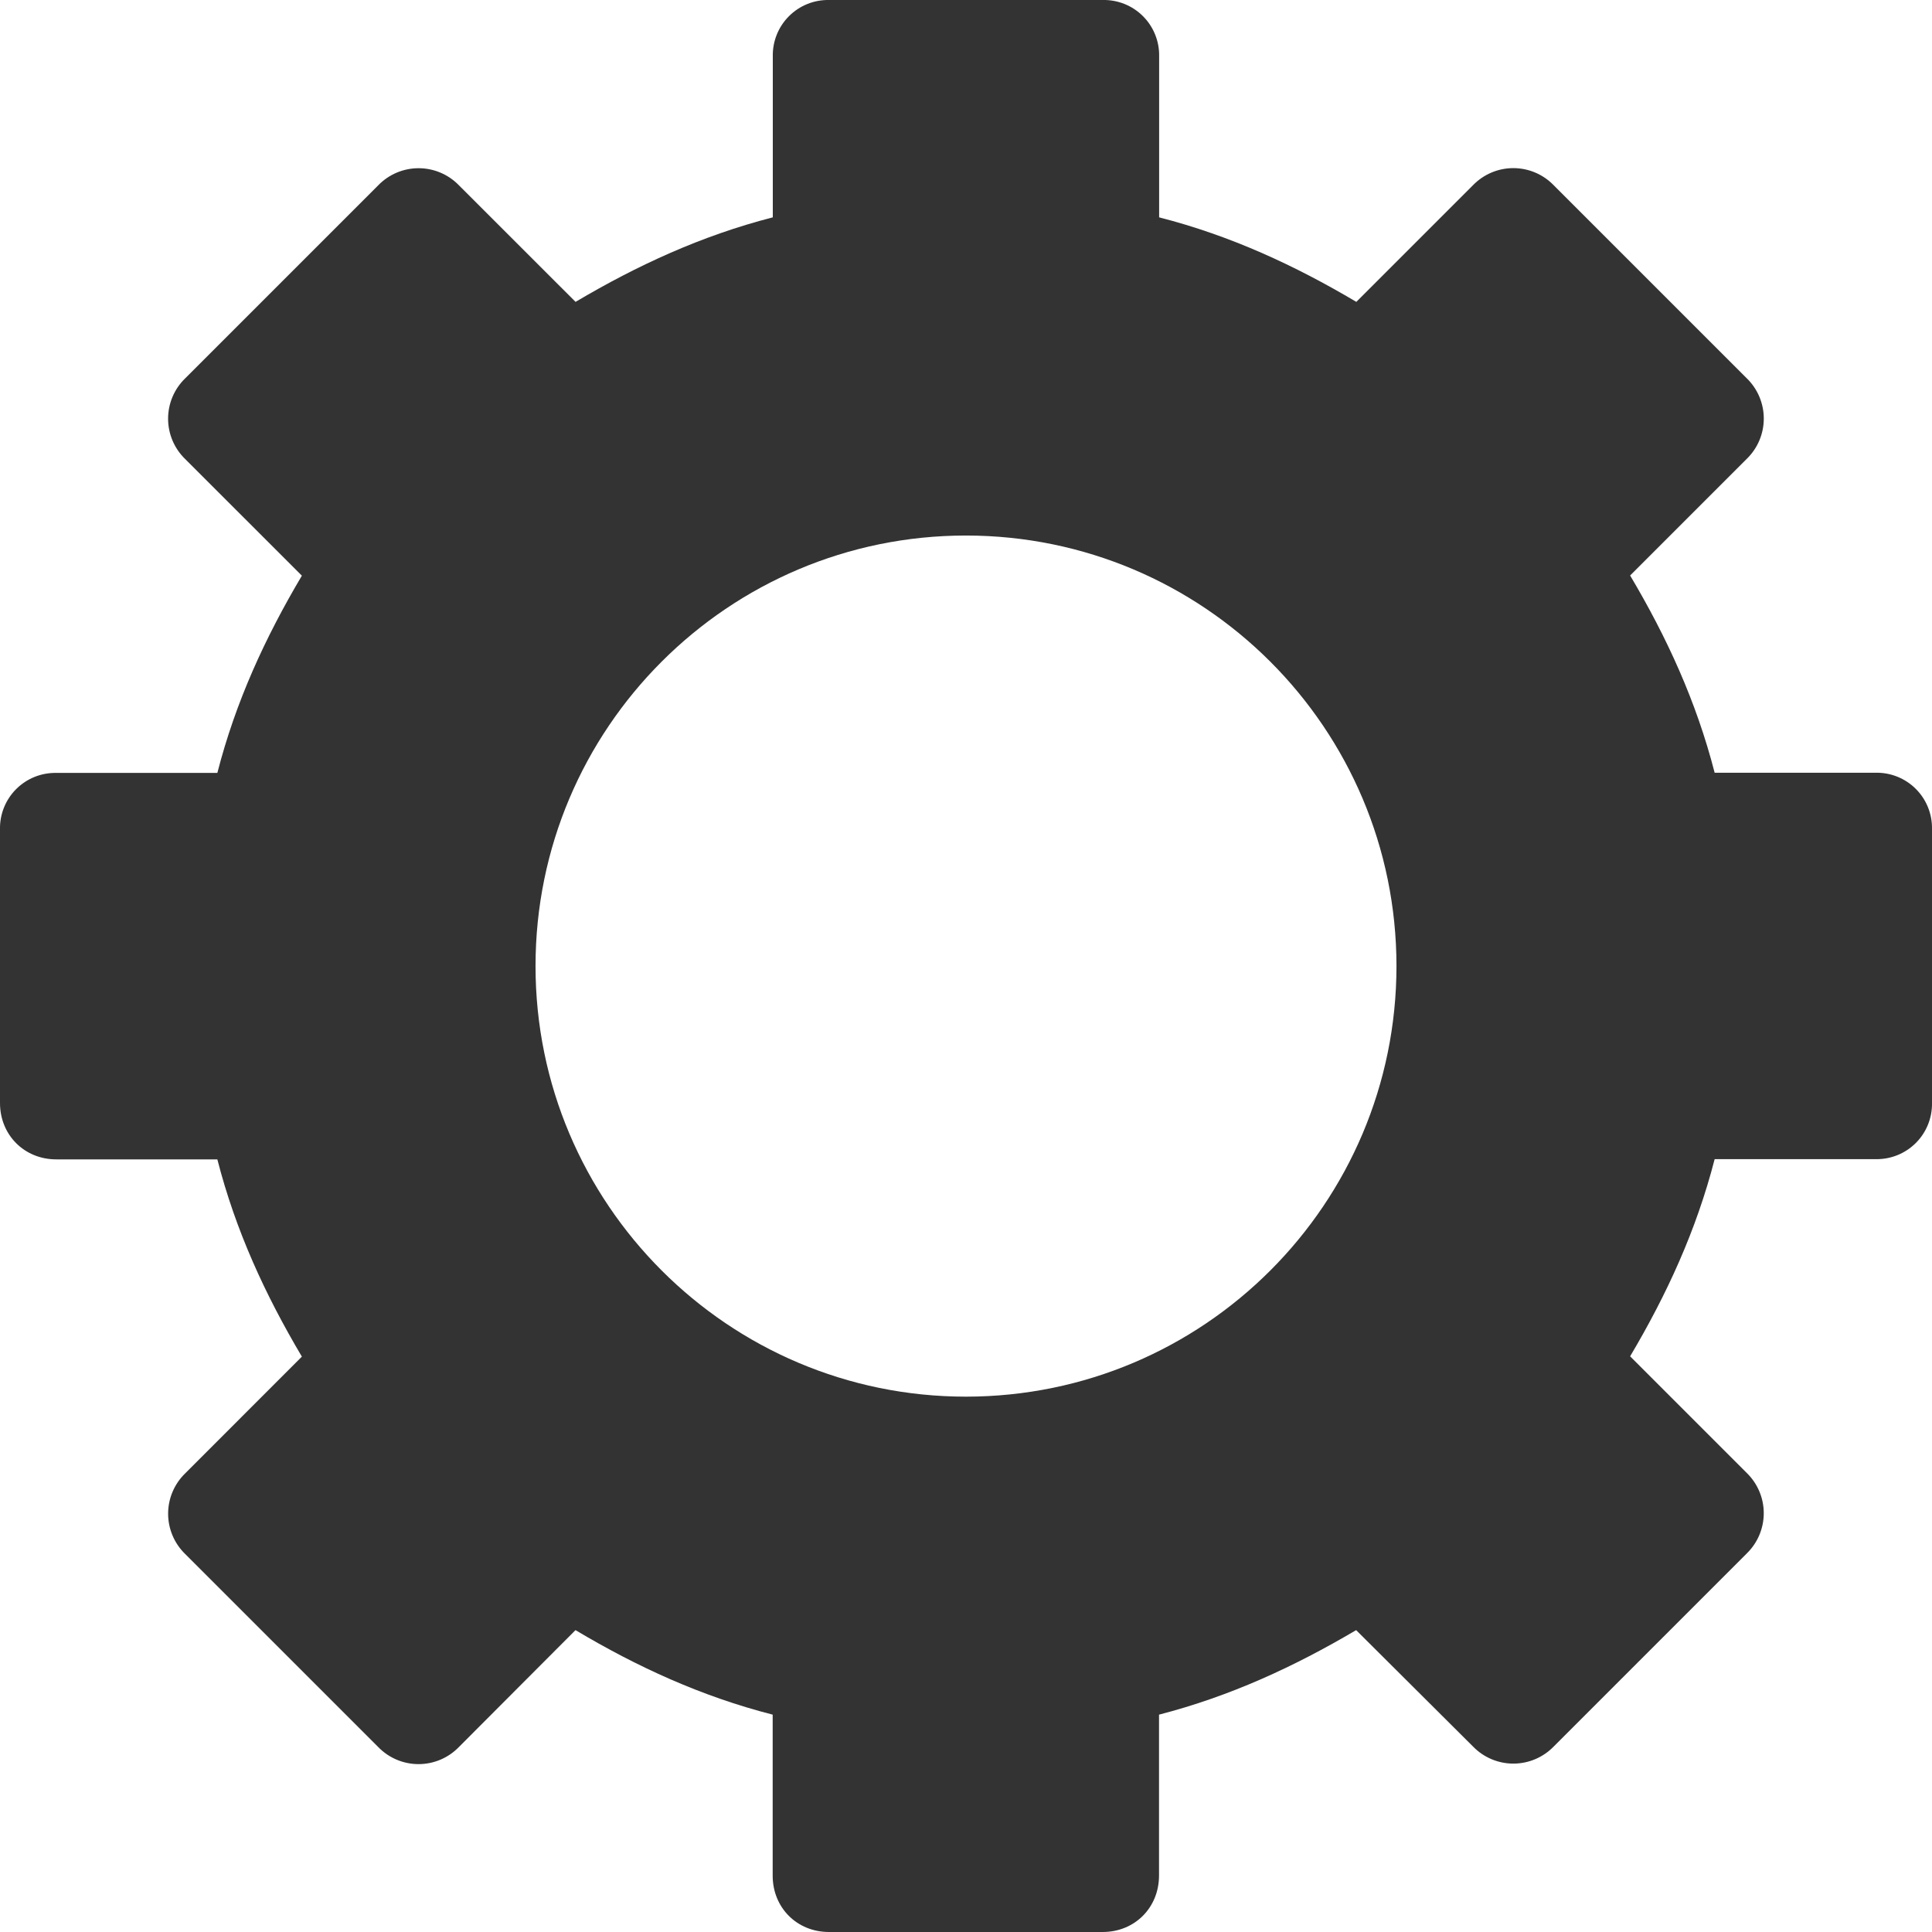
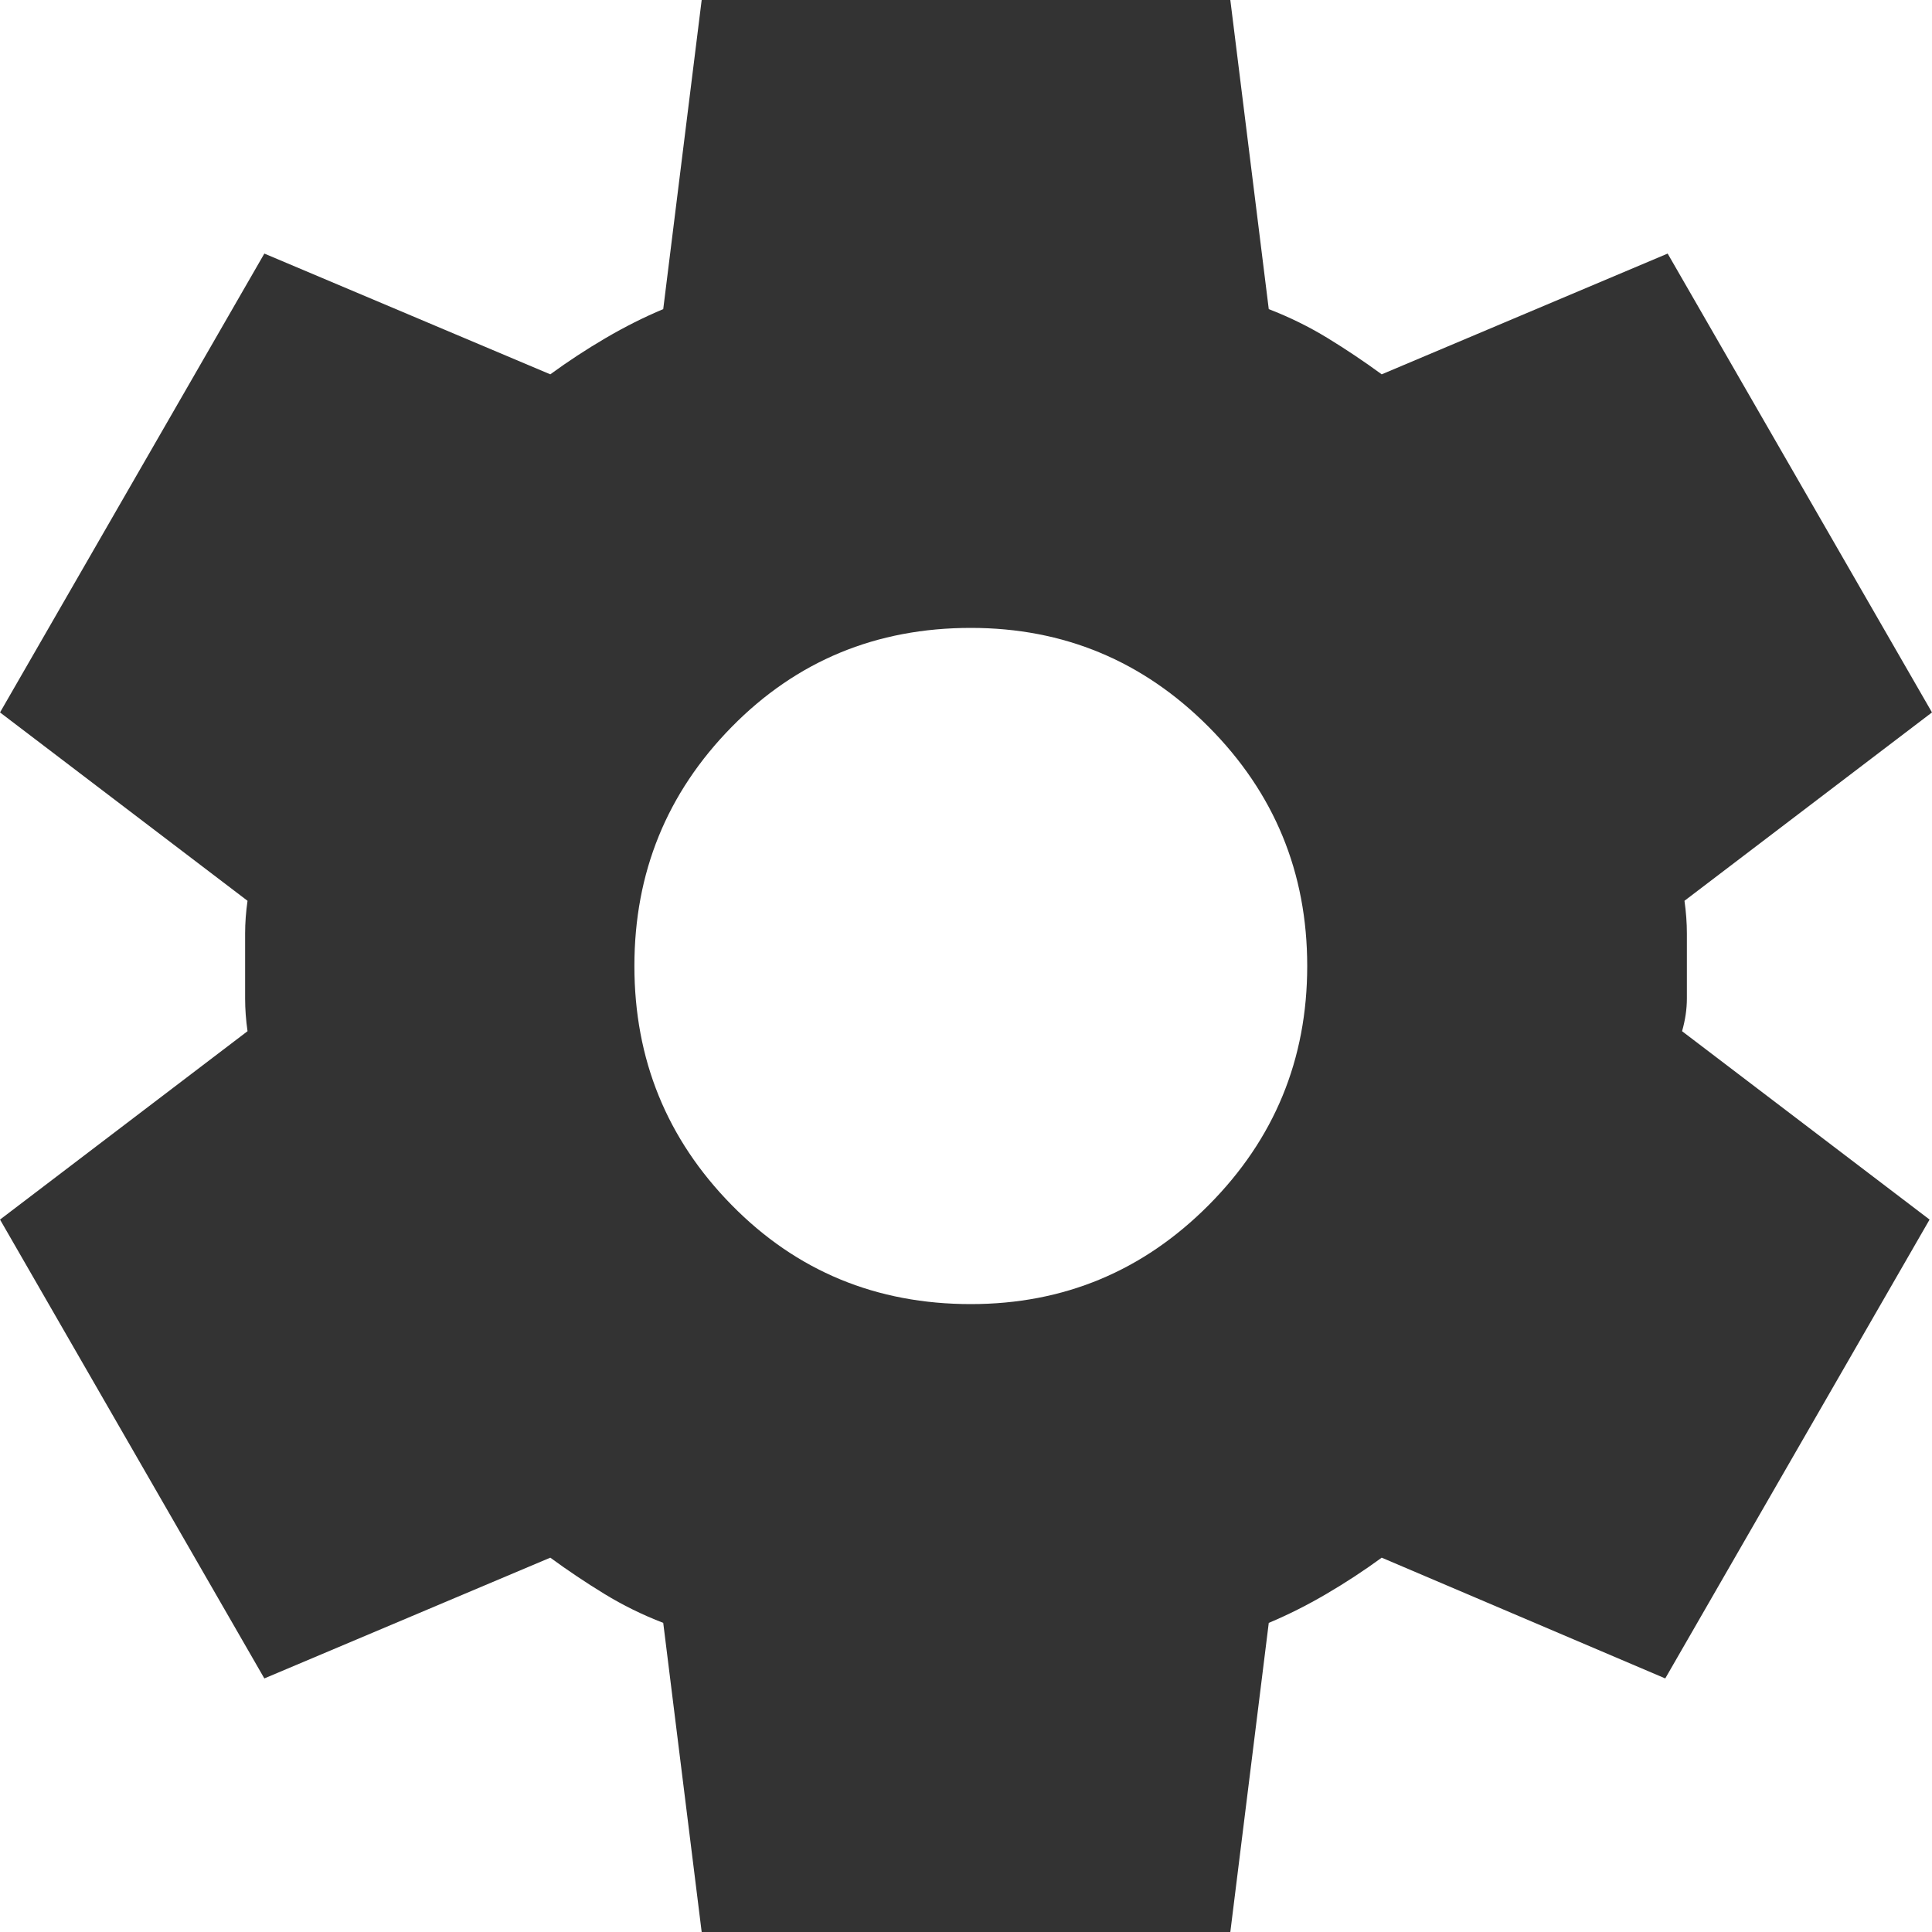
- <svg xmlns="http://www.w3.org/2000/svg" width="32" height="32" version="1" viewBox="0 0 32 32">
-   <path d="M13.733 0a.915.915 0 0 0-.933.934V3.6c-1.182.304-2.243.794-3.267 1.4L7.6 3.068a.93.93 0 0 0-1.334 0l-3.2 3.2a.93.93 0 0 0 0 1.334L5 9.535c-.607 1.024-1.097 2.085-1.4 3.267H.933a.915.915 0 0 0-.933.934v4.533c0 .53.403.934.933.934H3.6c.303 1.182.793 2.243 1.4 3.267l-1.934 1.935a.93.93 0 0 0 0 1.333l3.2 3.2a.93.93 0 0 0 1.333 0L9.532 27c1.024.61 2.085 1.097 3.266 1.4v2.667c0 .53.402.933.932.933h4.534c.53 0 .933-.403.933-.935V28.4c1.18-.305 2.24-.795 3.265-1.4L24.4 28.93a.93.93 0 0 0 1.332 0l3.2-3.2a.93.93 0 0 0 0-1.333L27 22.465c.607-1.024 1.096-2.085 1.4-3.266h2.665a.915.915 0 0 0 .935-.933v-4.534a.915.915 0 0 0-.934-.933H28.4c-.304-1.182-.792-2.243-1.4-3.267L28.932 7.6a.93.93 0 0 0 0-1.334l-3.2-3.2a.93.93 0 0 0-1.333 0L22.465 5c-1.024-.607-2.084-1.097-3.266-1.4V.933A.915.915 0 0 0 18.267 0zM16 8.87A7.134 7.134 0 0 1 23.13 16 7.134 7.134 0 0 1 16 23.133c-3.936 0-7.13-3.196-7.13-7.132S12.063 8.87 16 8.87z" display="block" fill="#333" />
+ <svg xmlns="http://www.w3.org/2000/svg" xml:space="preserve" style="fill-rule:evenodd;clip-rule:evenodd;stroke-linejoin:round;stroke-miterlimit:2" viewBox="0 0 32 32" height="32" width="32">
+   <path d="m370-80-16-128c-8.667-3.333-16.833-7.333-24.5-12a329.789 329.789 0 0 1-22.5-15l-119 50L78-375l103-78c-.667-4.667-1-9.167-1-13.5v-27c0-4.333.333-8.833 1-13.5L78-585l110-190 119 50a272.7 272.7 0 0 1 23-15c8-4.667 16-8.667 24-12l16-128h220l16 128c8.667 3.333 16.833 7.333 24.5 12a329.789 329.789 0 0 1 22.5 15l119-50 110 190-103 78c.667 4.667 1 9.167 1 13.5v27c0 4.333-.667 8.833-2 13.5l103 78-110 190-118-50a272.7 272.7 0 0 1-23 15c-8 4.667-16 8.667-24 12L590-80H370Zm112-260c38.667 0 71.667-13.667 99-41s41-60.333 41-99-13.667-71.667-41-99-60.333-41-99-41c-39.333 0-72.5 13.667-99.5 41S342-518.667 342-480s13.5 71.667 40.5 99 60.167 41 99.5 41Z" style="fill:#333;fill-rule:nonzero" transform="matrix(.0398 0 0 .04 -3.104 35.2)" />
</svg>
